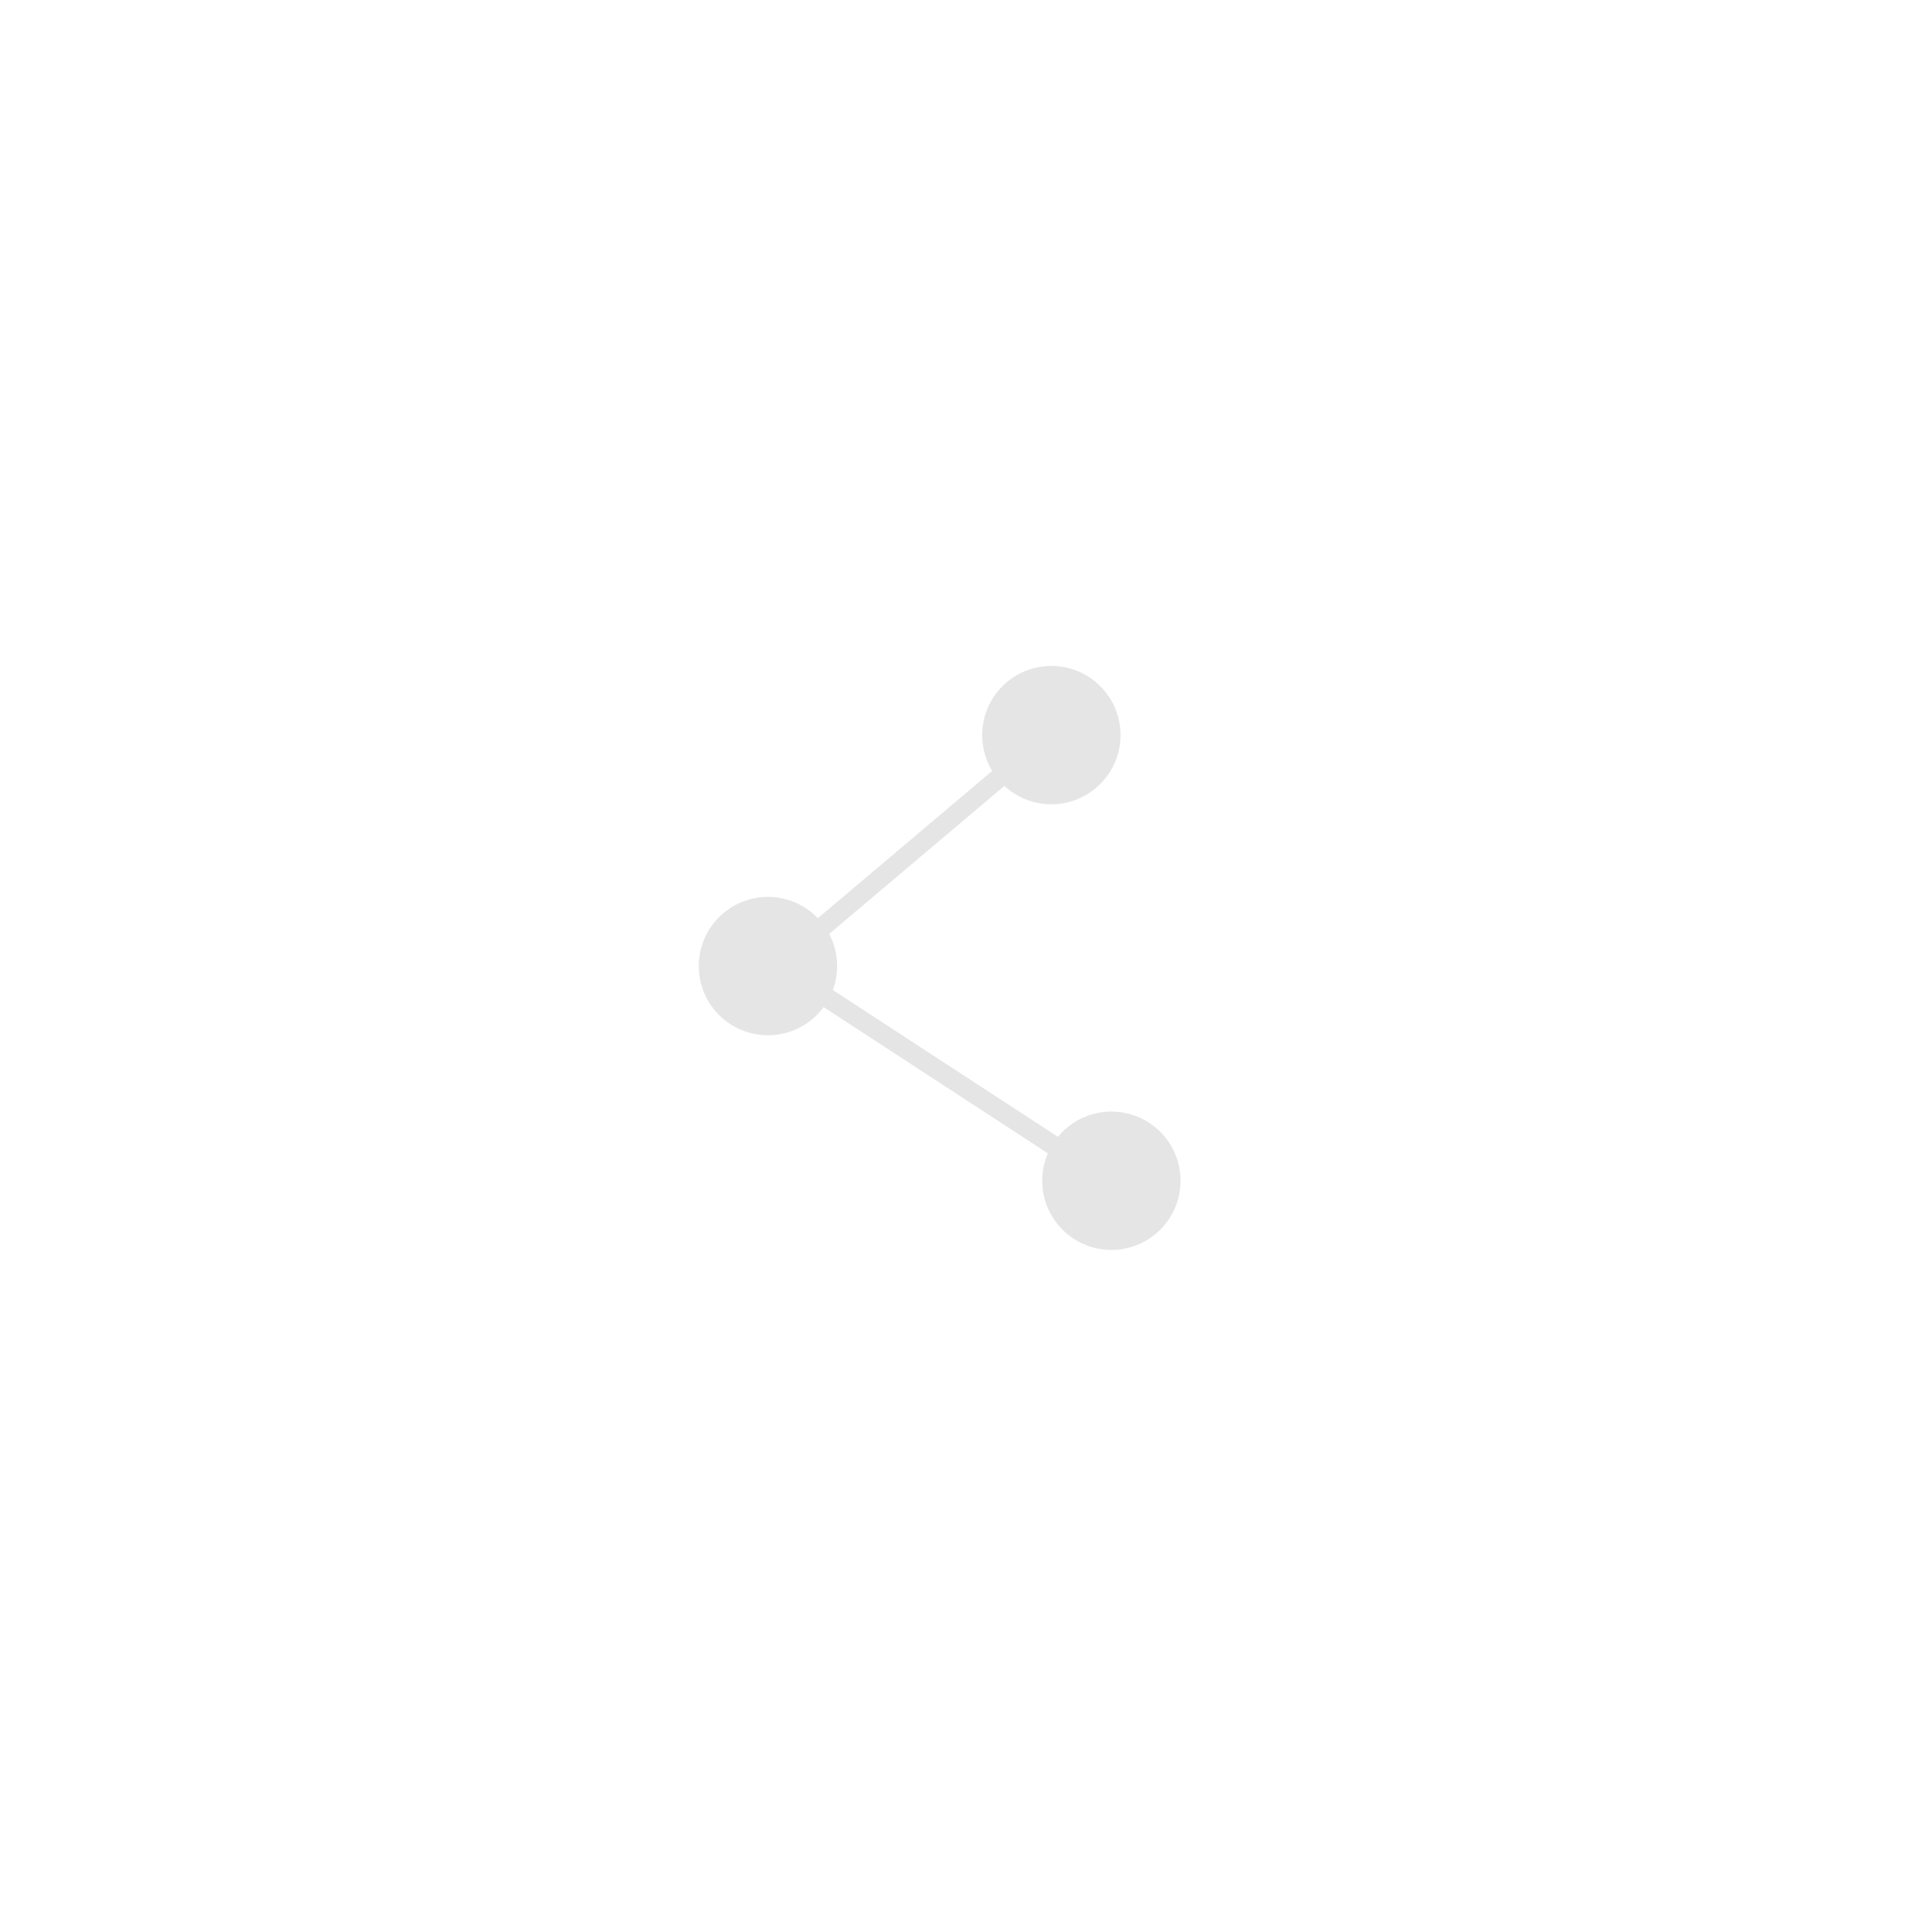
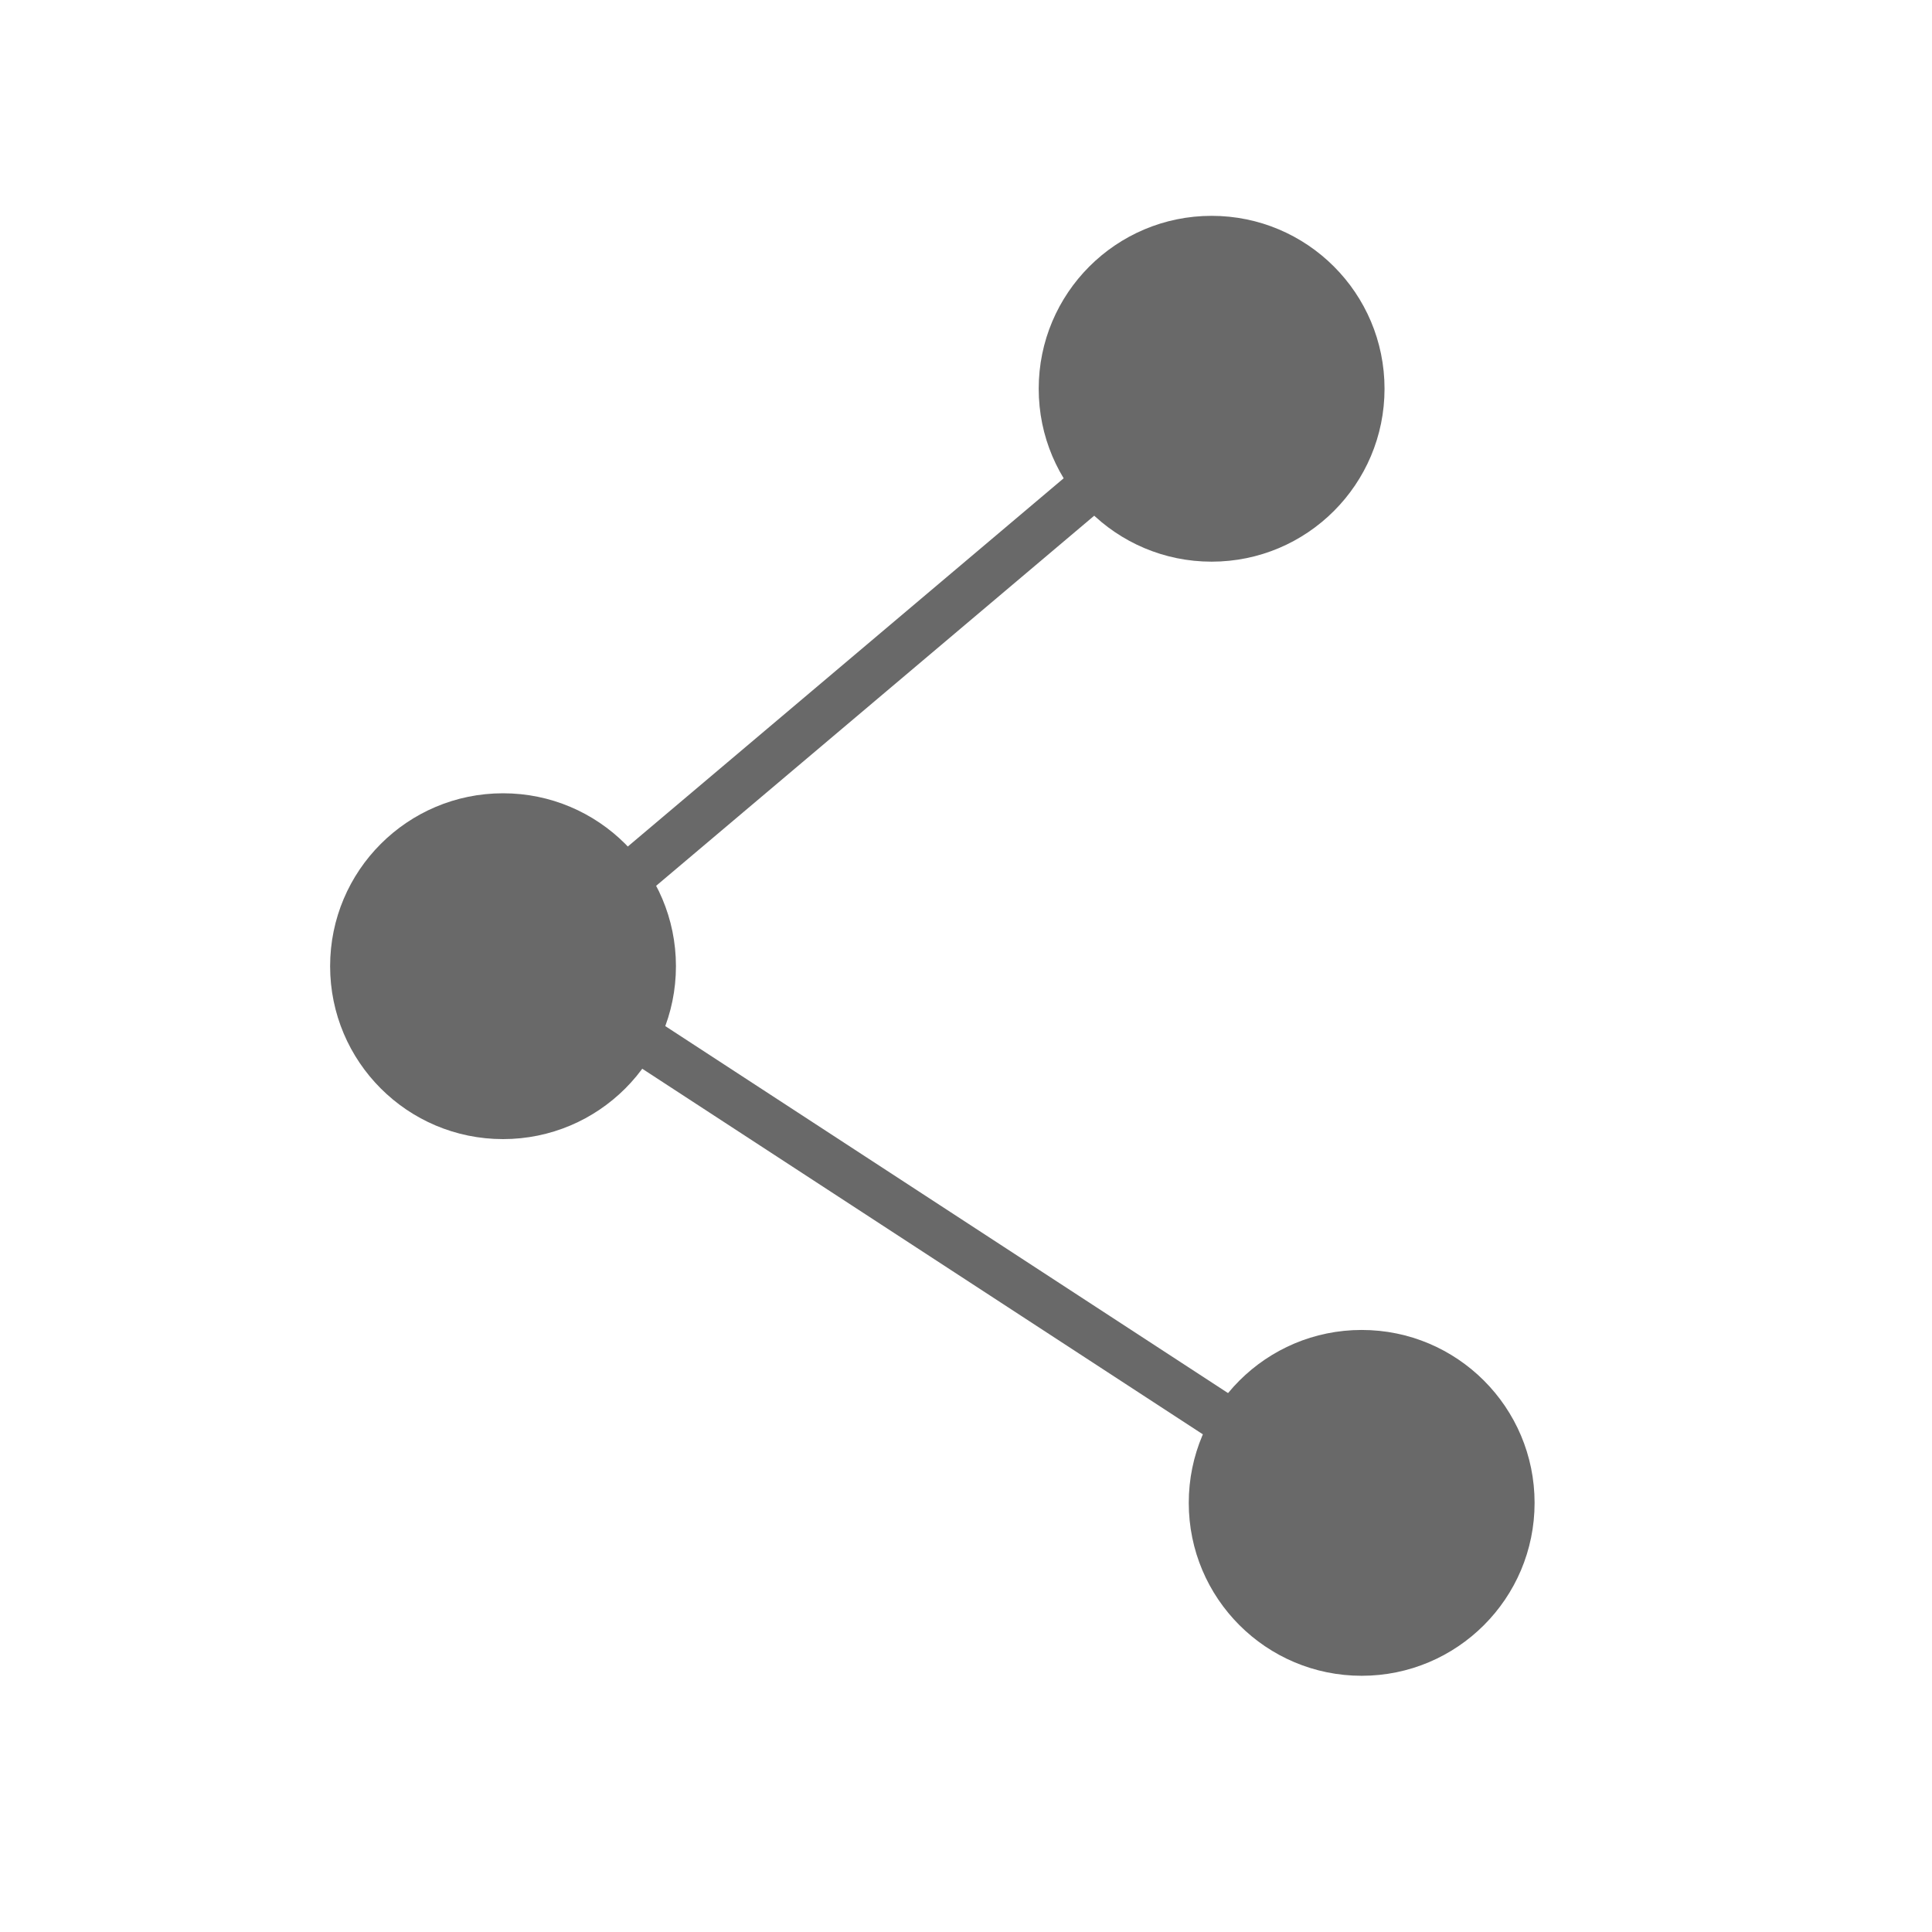
- <svg xmlns="http://www.w3.org/2000/svg" width="150" height="150">
+ <svg xmlns="http://www.w3.org/2000/svg" width="60" height="60">
  <g>
-     <rect x="-1" y="-1" width="152" height="152" id="canvas_background" fill="none" />
-     <g id="canvasGrid" display="none">
-       <rect id="svg_1" width="100%" height="100%" x="0" y="0" stroke-width="0" fill="url(#gridpattern)" />
+     <rect fill="none" height="62" width="62" y="-1" x="-1" />
+     <g display="none">
+       <rect fill="url(#gridpattern)" stroke-width="0" y="0" x="0" height="100%" width="100%" />
    </g>
-   </g>
-   <g>
-     <ellipse fill="#e5e5e5" stroke-width="1.5" cx="81.628" cy="57.073" id="svg_3" rx="5.37" ry="5.37" />
-     <ellipse fill="#e5e5e5" stroke-width="1.5" cx="59.622" cy="75.006" id="svg_4" rx="5.37" ry="5.37" />
-     <ellipse fill="#e5e5e5" stroke-width="1.5" cx="86.288" cy="91.673" id="svg_5" rx="5.37" ry="5.37" />
-     <line fill="none" stroke="#e5e5e5" stroke-width="1.5" x1="60.918" y1="74.45" x2="82.399" y2="56.302" id="svg_9" />
-     <line fill="none" stroke="#e5e5e5" stroke-width="1.5" x1="86.844" y1="92.228" x2="61.288" y2="75.562" id="svg_10" />
+     <ellipse ry="5.37" rx="5.37" cy="12.073" cx="37.628" stroke-width="1.5" fill="#696969" />
+     <ellipse ry="5.37" rx="5.37" cy="30.006" cx="15.622" stroke-width="1.5" fill="#696969" />
+     <ellipse ry="5.37" rx="5.37" cy="46.673" cx="42.288" stroke-width="1.5" fill="#696969" />
+     <line y2="11.302" x2="38.399" y1="29.45" x1="16.918" stroke-width="1.5" stroke="#696969" fill="none" />
+     <line y2="30.562" x2="17.288" y1="47.228" x1="42.844" stroke-width="1.5" stroke="#696969" fill="none" />
  </g>
</svg>
